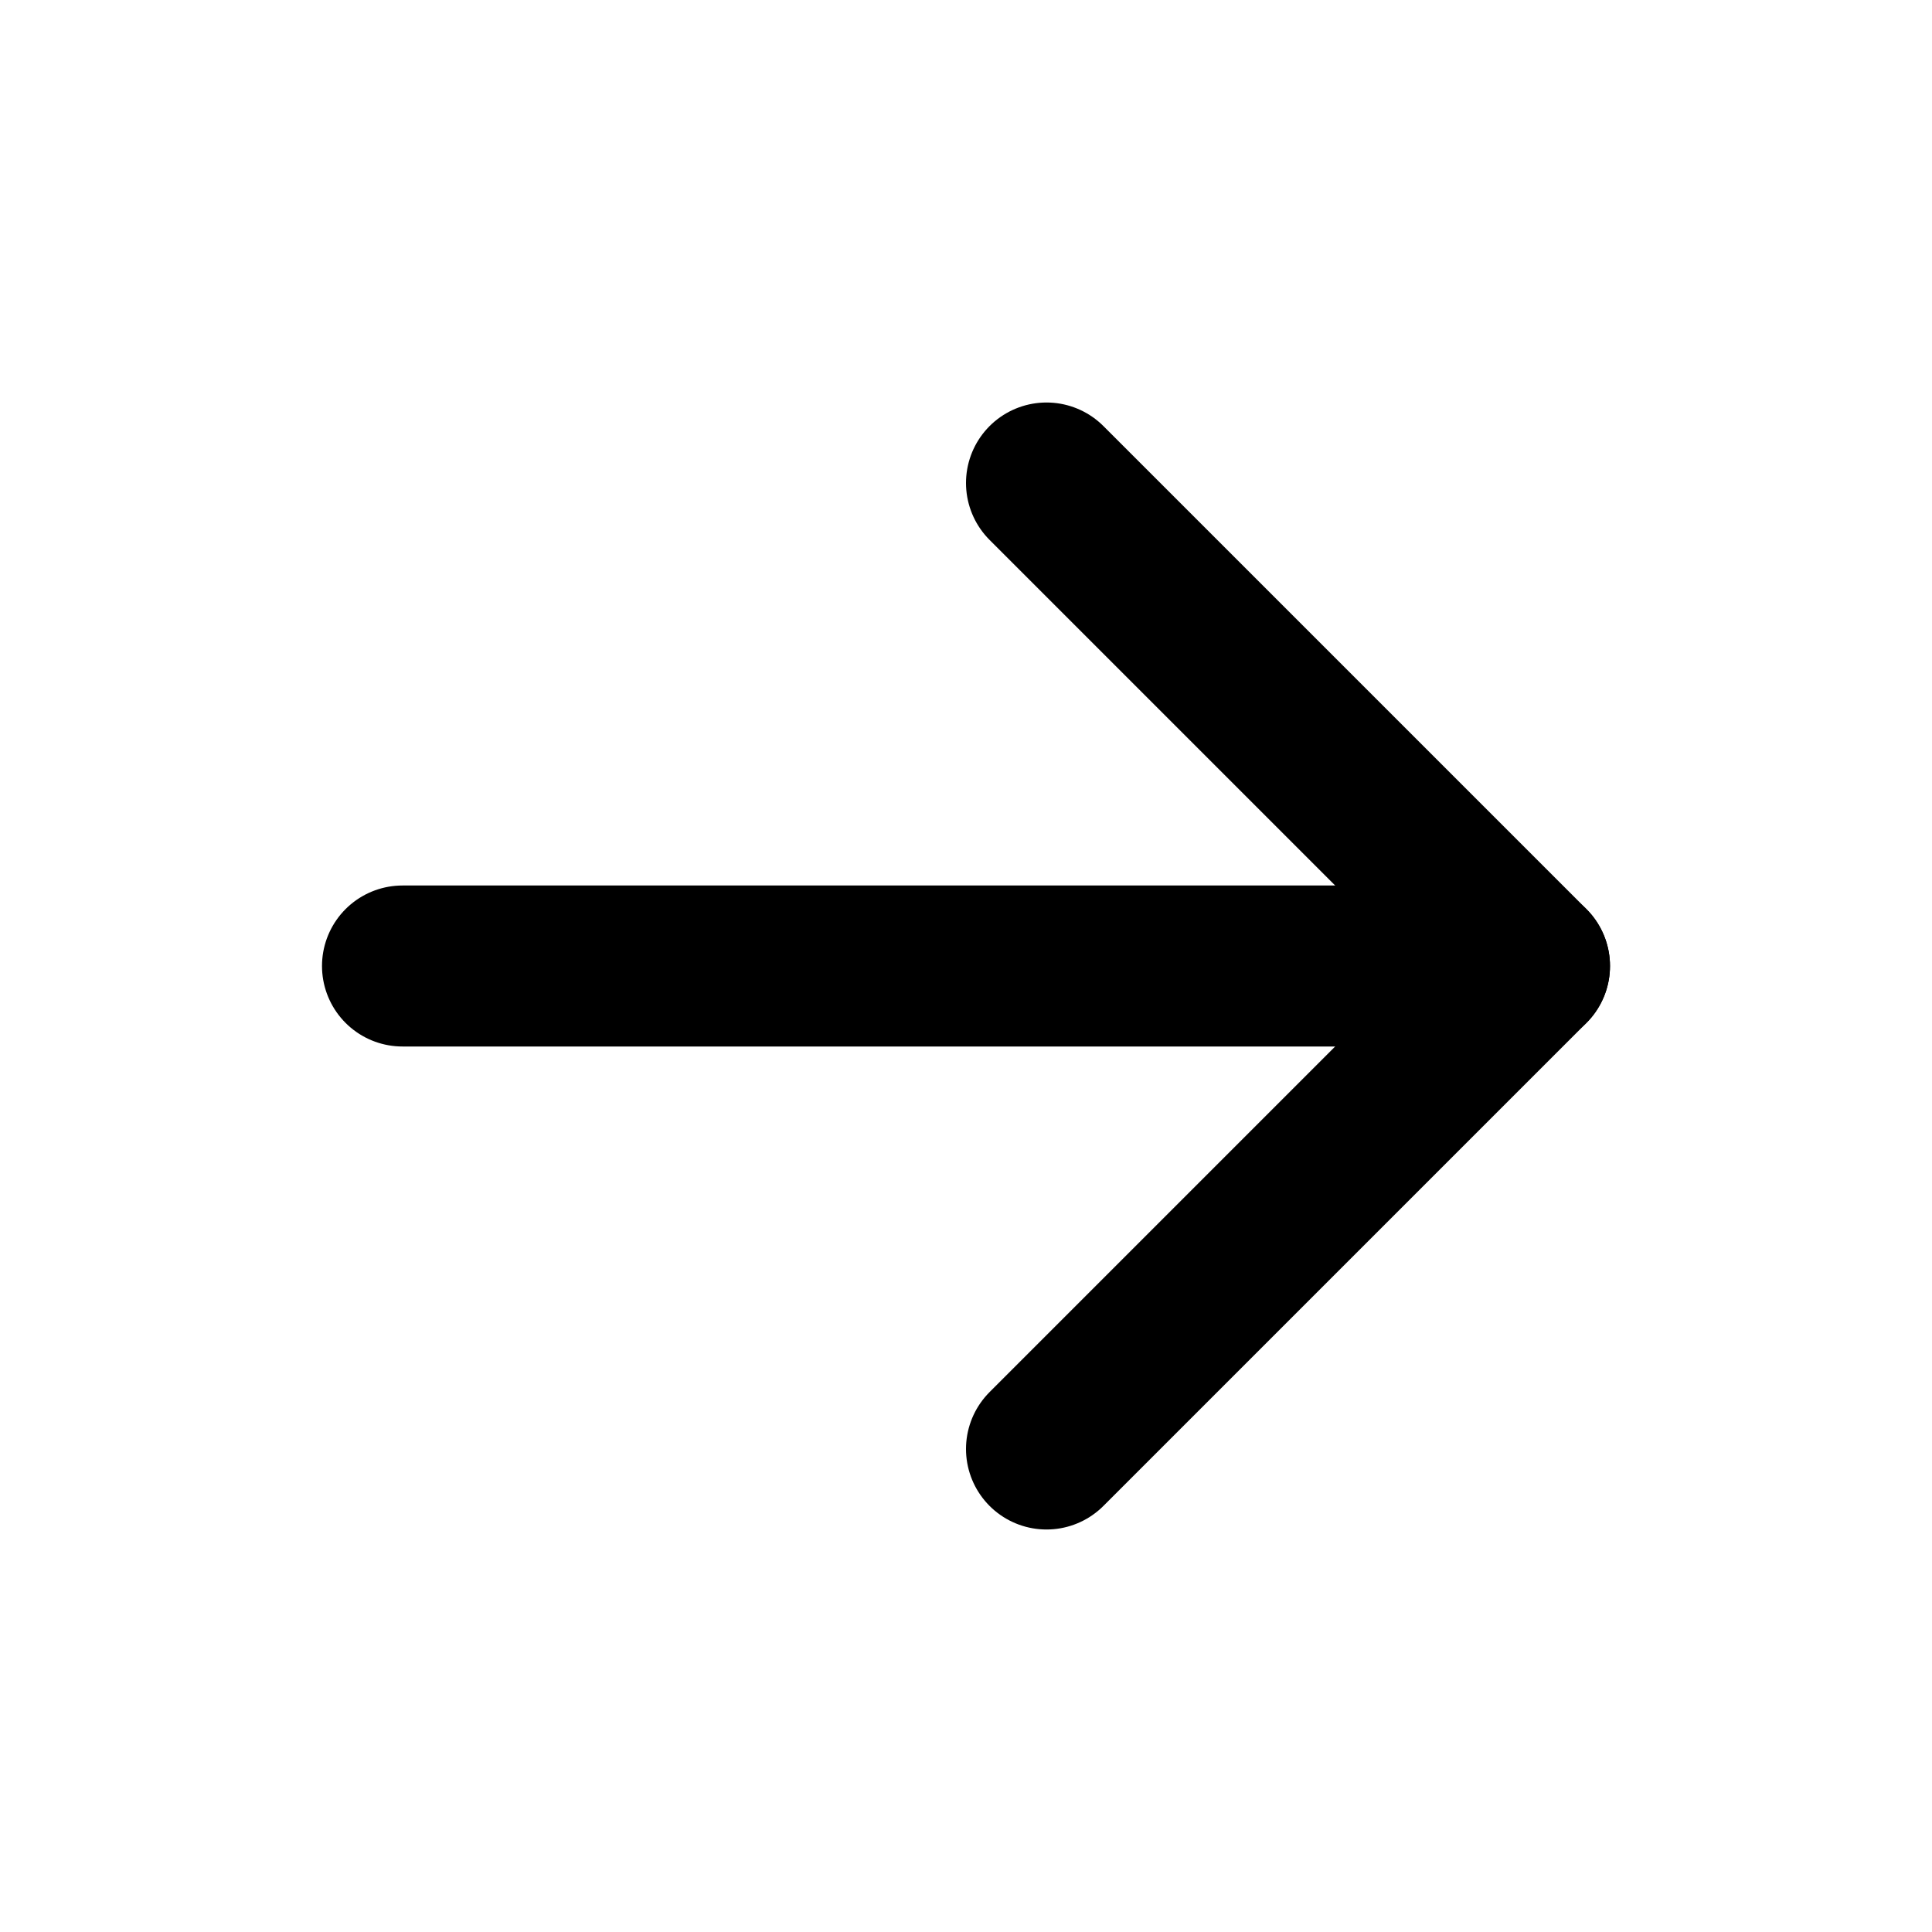
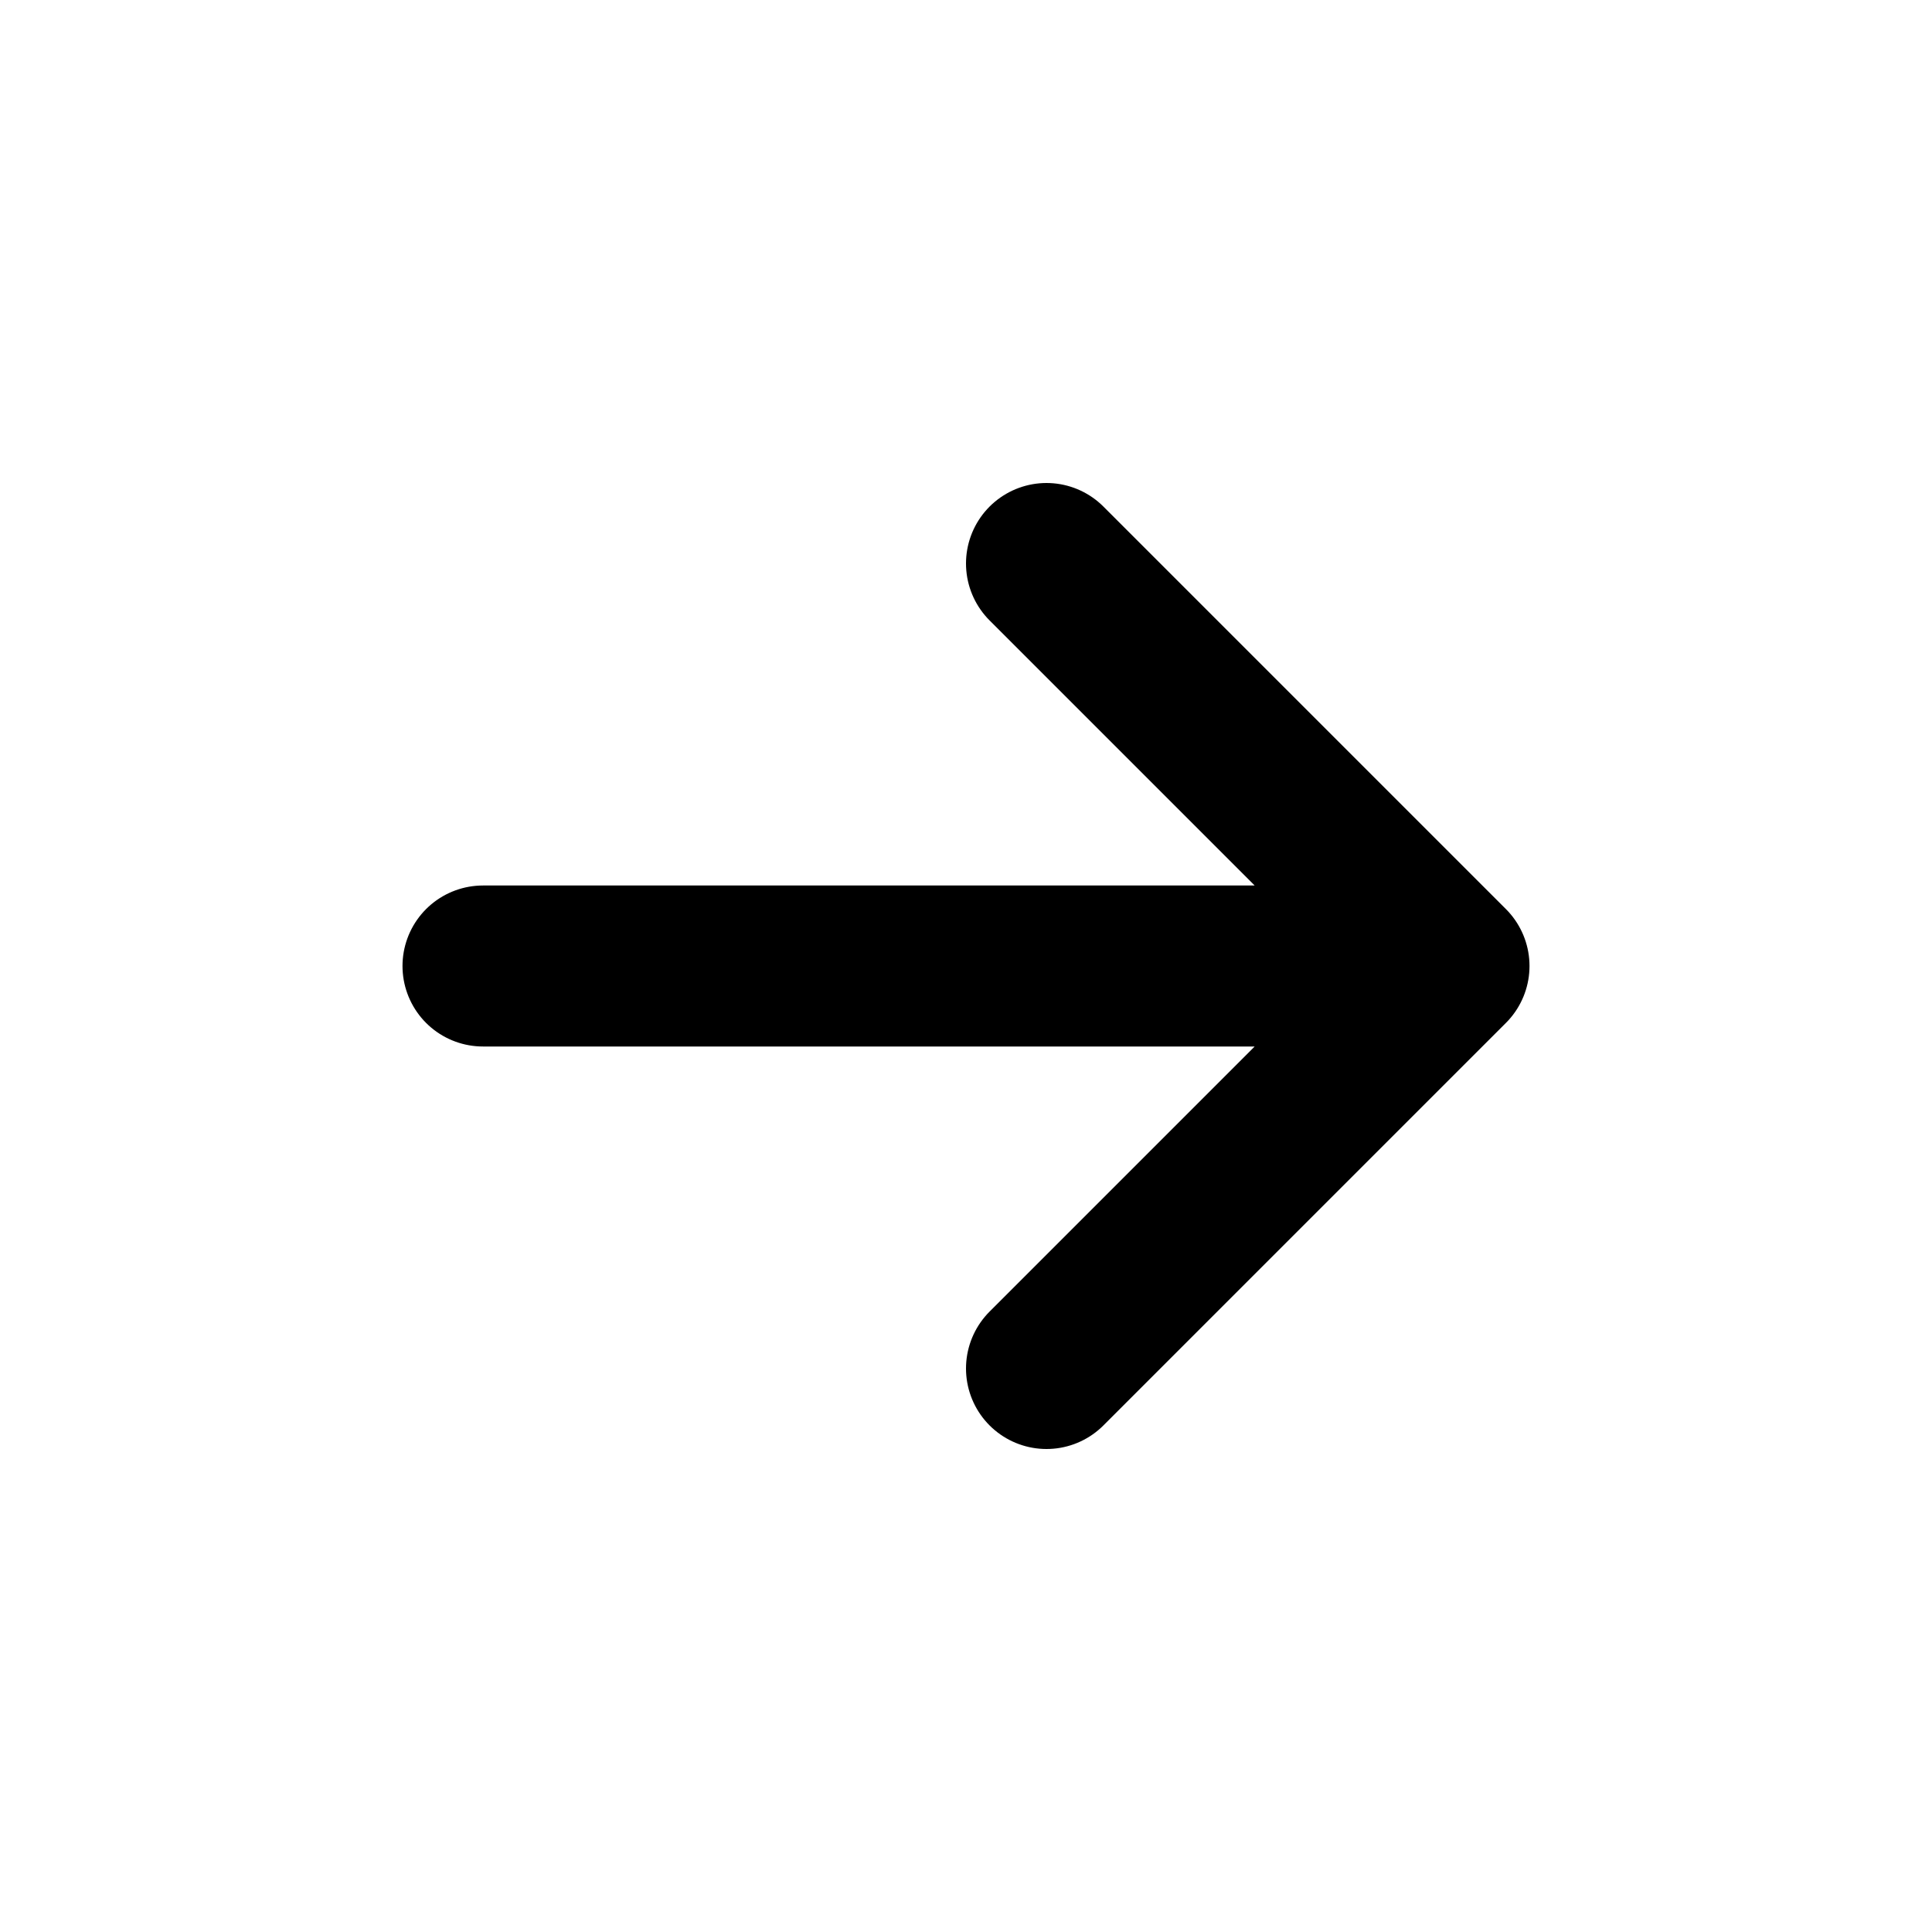
- <svg xmlns="http://www.w3.org/2000/svg" viewBox="0 0 24 24" fill="none" stroke="currentColor" stroke-width="2" stroke-linecap="round" stroke-linejoin="round">
-   <path d="M5 12h14" />
-   <path d="M13 6l6 6-6 6" />
+ <svg xmlns="http://www.w3.org/2000/svg" viewBox="0 0 24 24" fill="none">
+   <g id="SVGRepo_bgCarrier" stroke-width="0" />
+   <g id="SVGRepo_tracerCarrier" stroke-linecap="round" stroke-linejoin="round" />
+   <g id="SVGRepo_iconCarrier">
+     <path d="M6 12H18M18 12L13 7M18 12L13 17" stroke="currentColor" stroke-width="2" stroke-linecap="round" stroke-linejoin="round" />
+   </g>
</svg>
